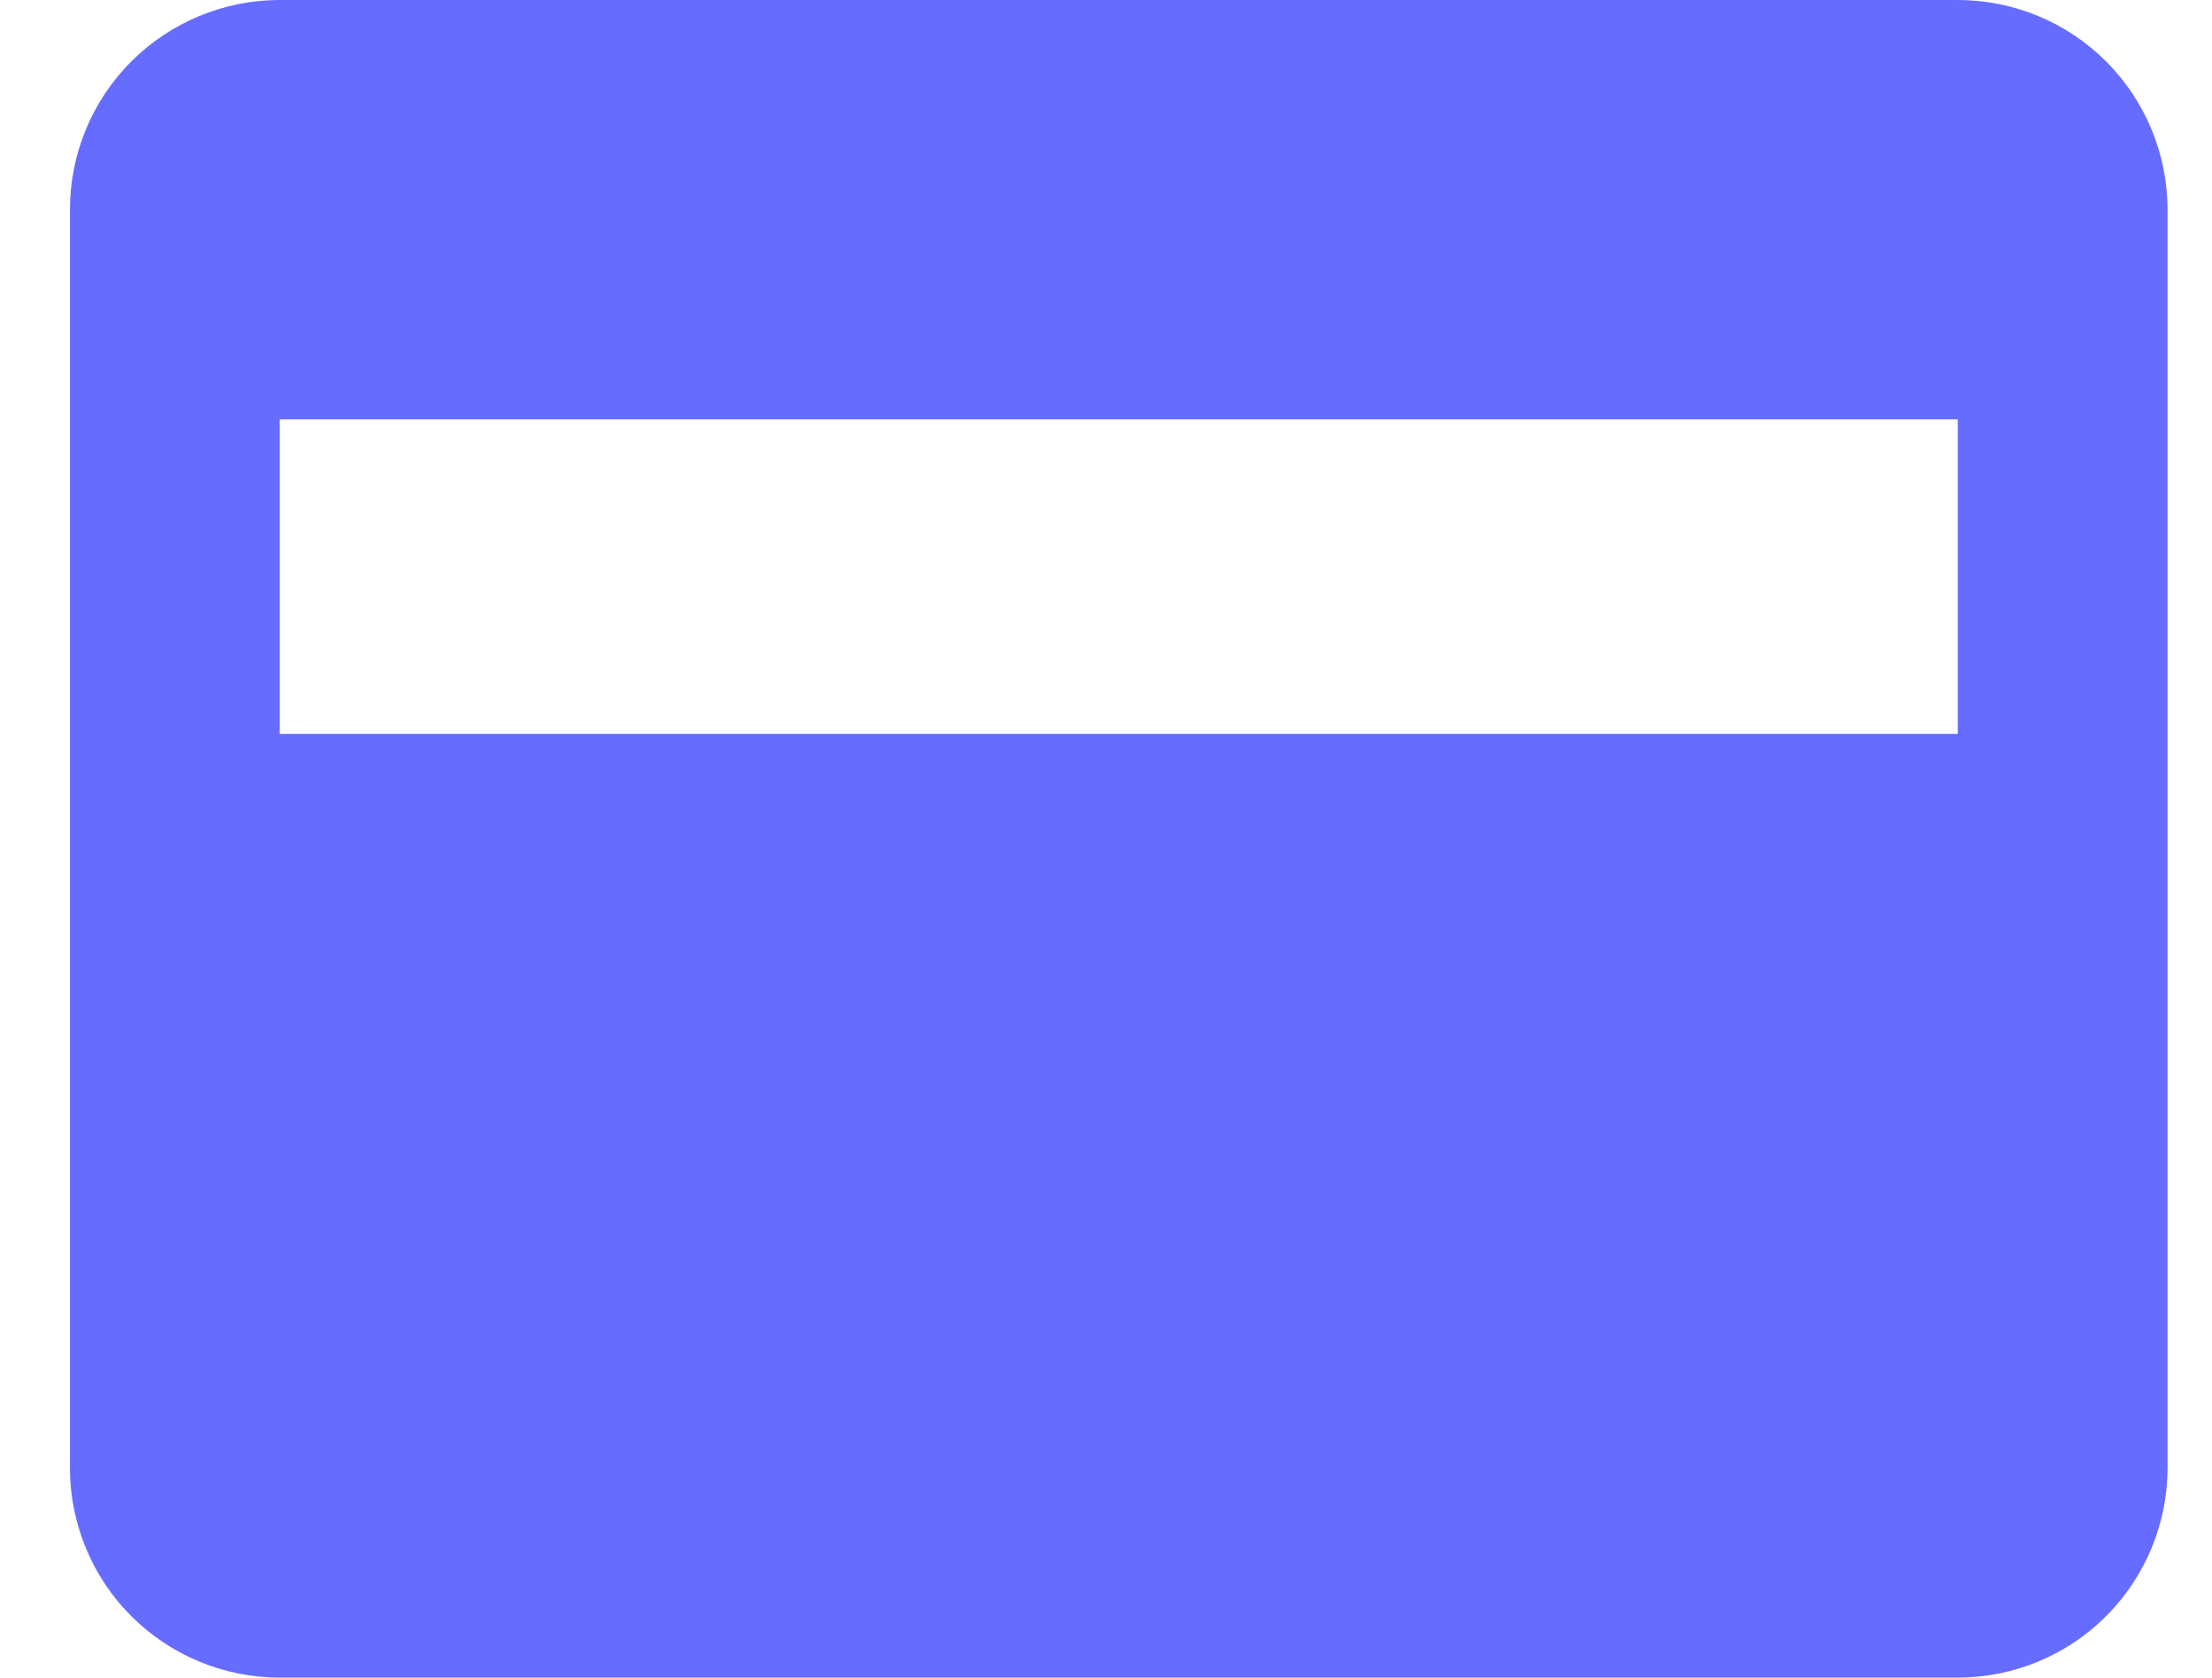
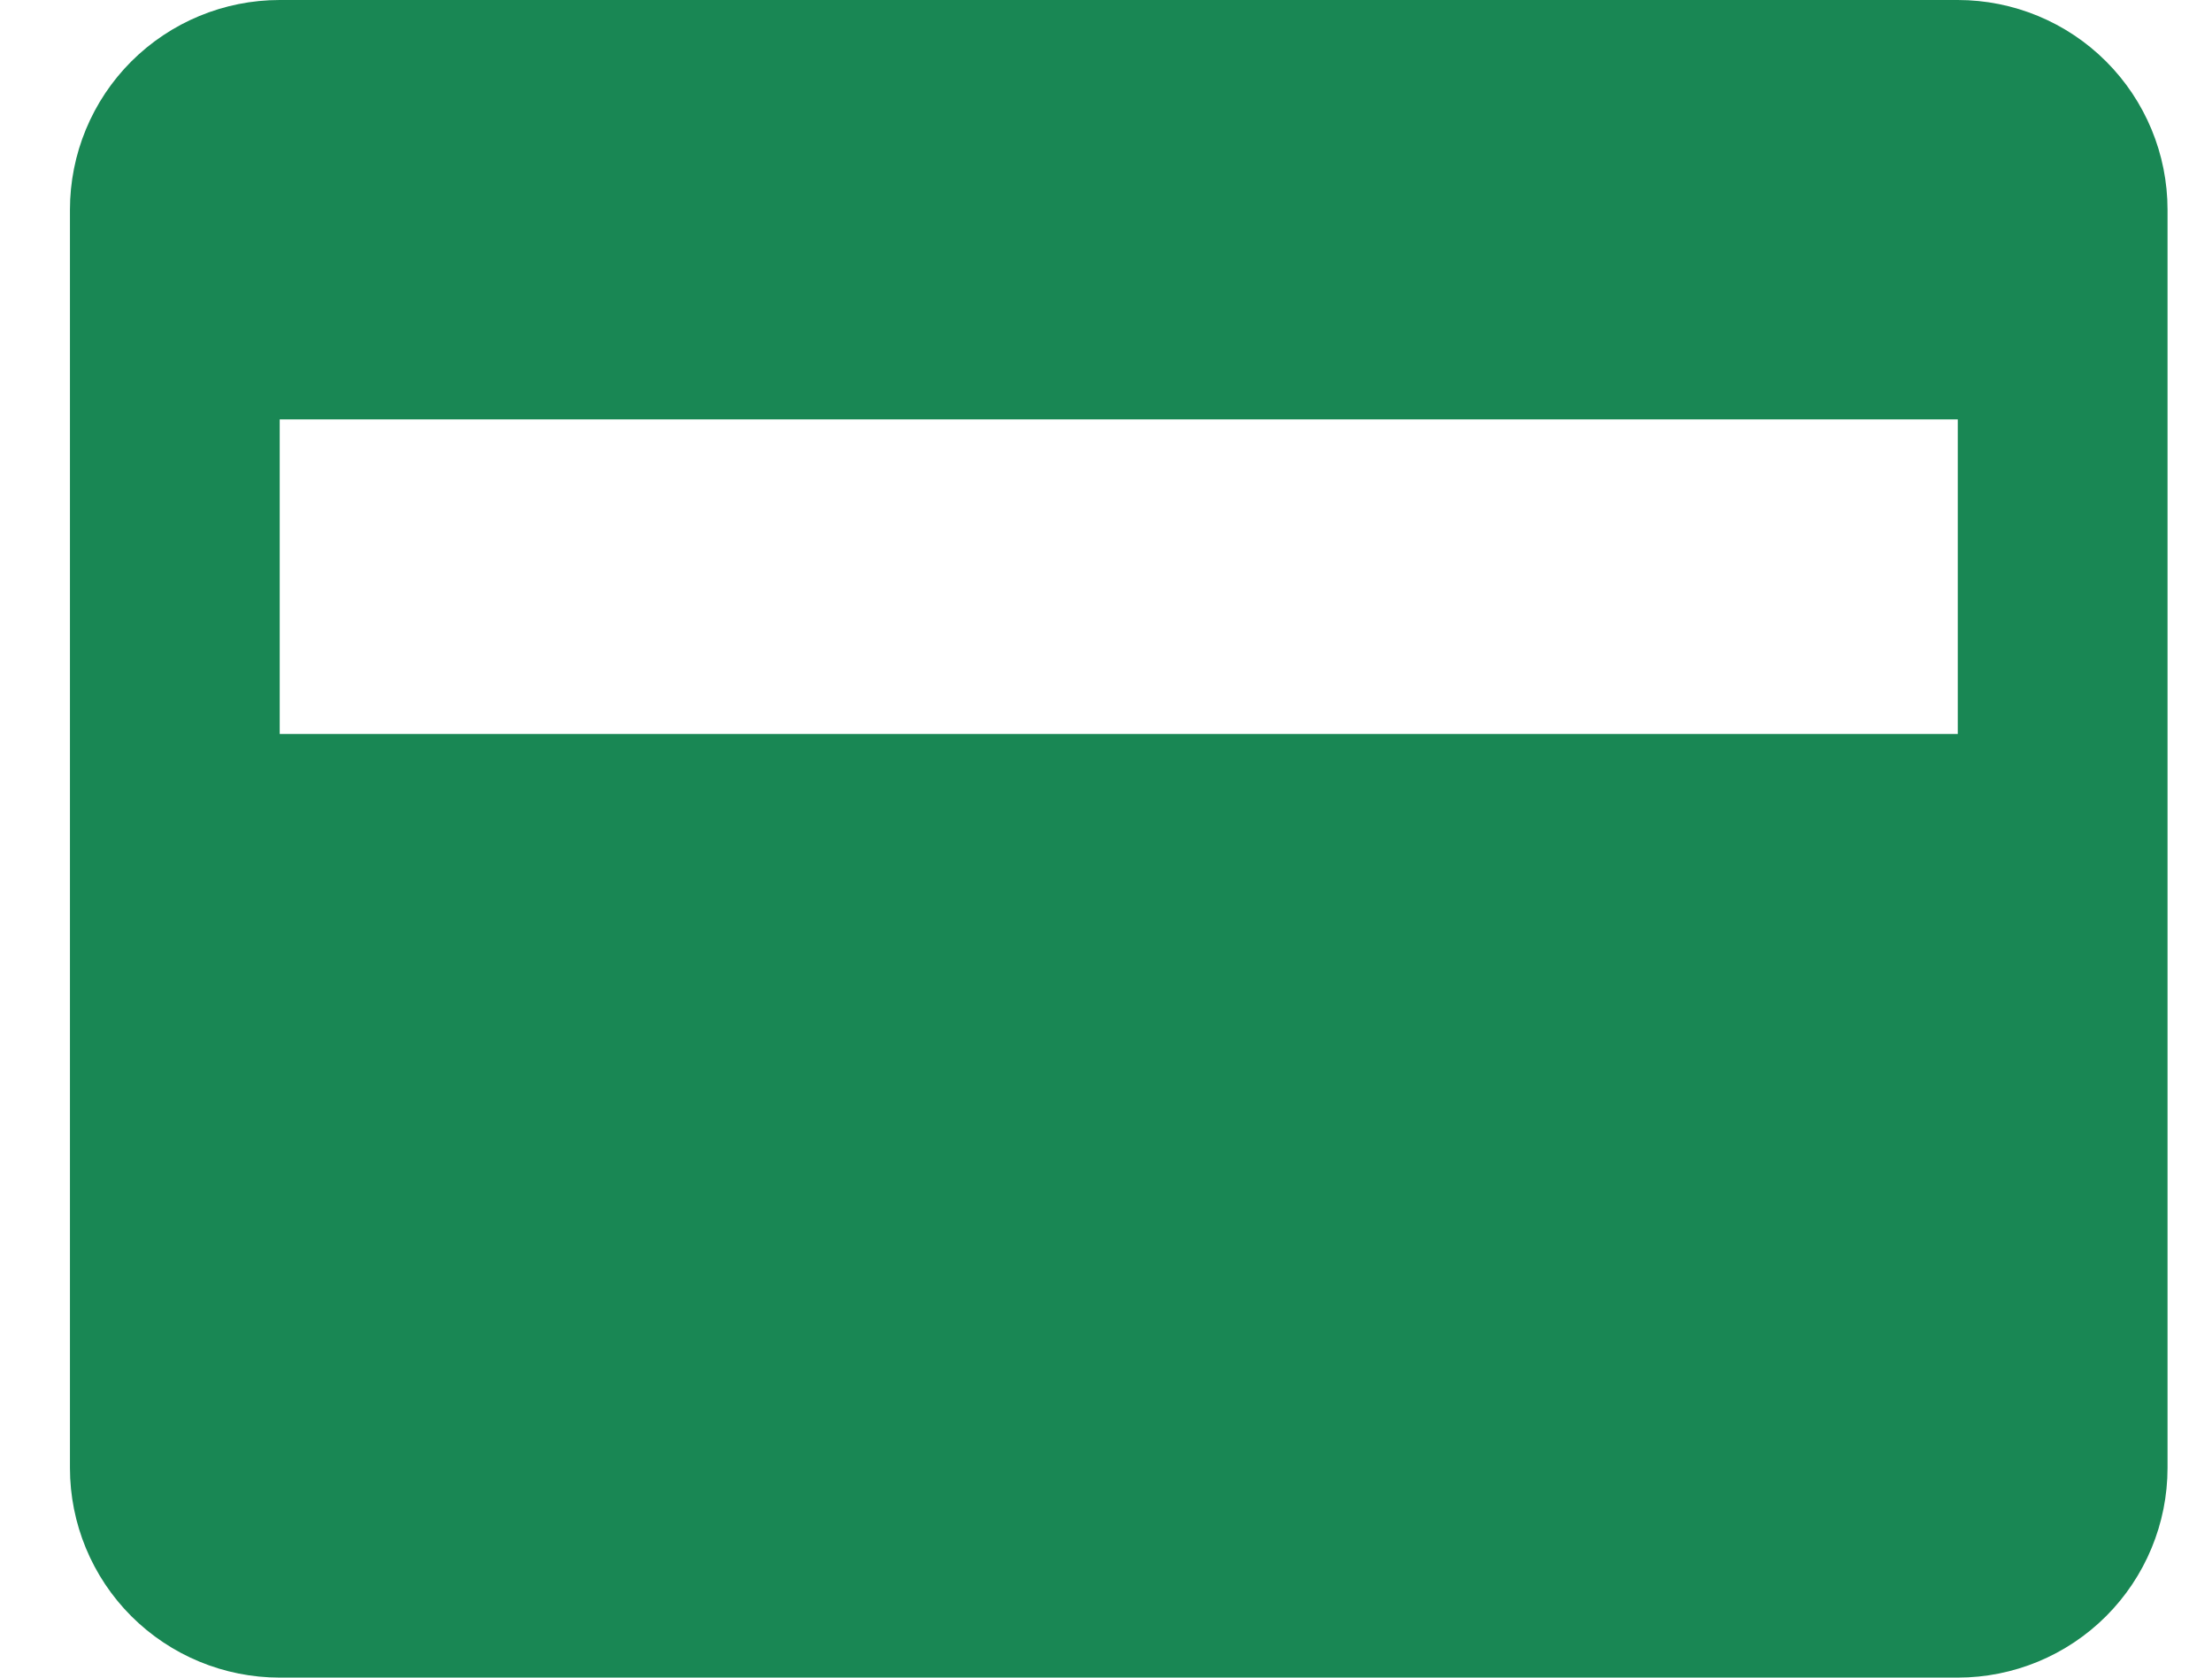
<svg xmlns="http://www.w3.org/2000/svg" width="29" height="22" viewBox="0 0 29 22" fill="none">
-   <path d="M25.667 0H3.667C2.937 0 2.238 0.29 1.722 0.805C1.206 1.321 0.917 2.021 0.917 2.75V19.25C0.917 19.979 1.206 20.679 1.722 21.195C2.238 21.71 2.937 22 3.667 22H25.667C26.396 22 27.096 21.71 27.611 21.195C28.127 20.679 28.417 19.979 28.417 19.25V2.75C28.417 2.021 28.127 1.321 27.611 0.805C27.096 0.29 26.396 0 25.667 0V0ZM25.667 9.625H3.667V5.5H25.667V9.625Z" fill="#666CFF" />
+   <path d="M25.667 0H3.667C2.937 0 2.238 0.29 1.722 0.805C1.206 1.321 0.917 2.021 0.917 2.75V19.25C0.917 19.979 1.206 20.679 1.722 21.195C2.238 21.71 2.937 22 3.667 22H25.667C26.396 22 27.096 21.71 27.611 21.195C28.127 20.679 28.417 19.979 28.417 19.25V2.75C28.417 2.021 28.127 1.321 27.611 0.805C27.096 0.29 26.396 0 25.667 0V0ZM25.667 9.625H3.667V5.5H25.667V9.625Z" fill="#198754" />
</svg>
